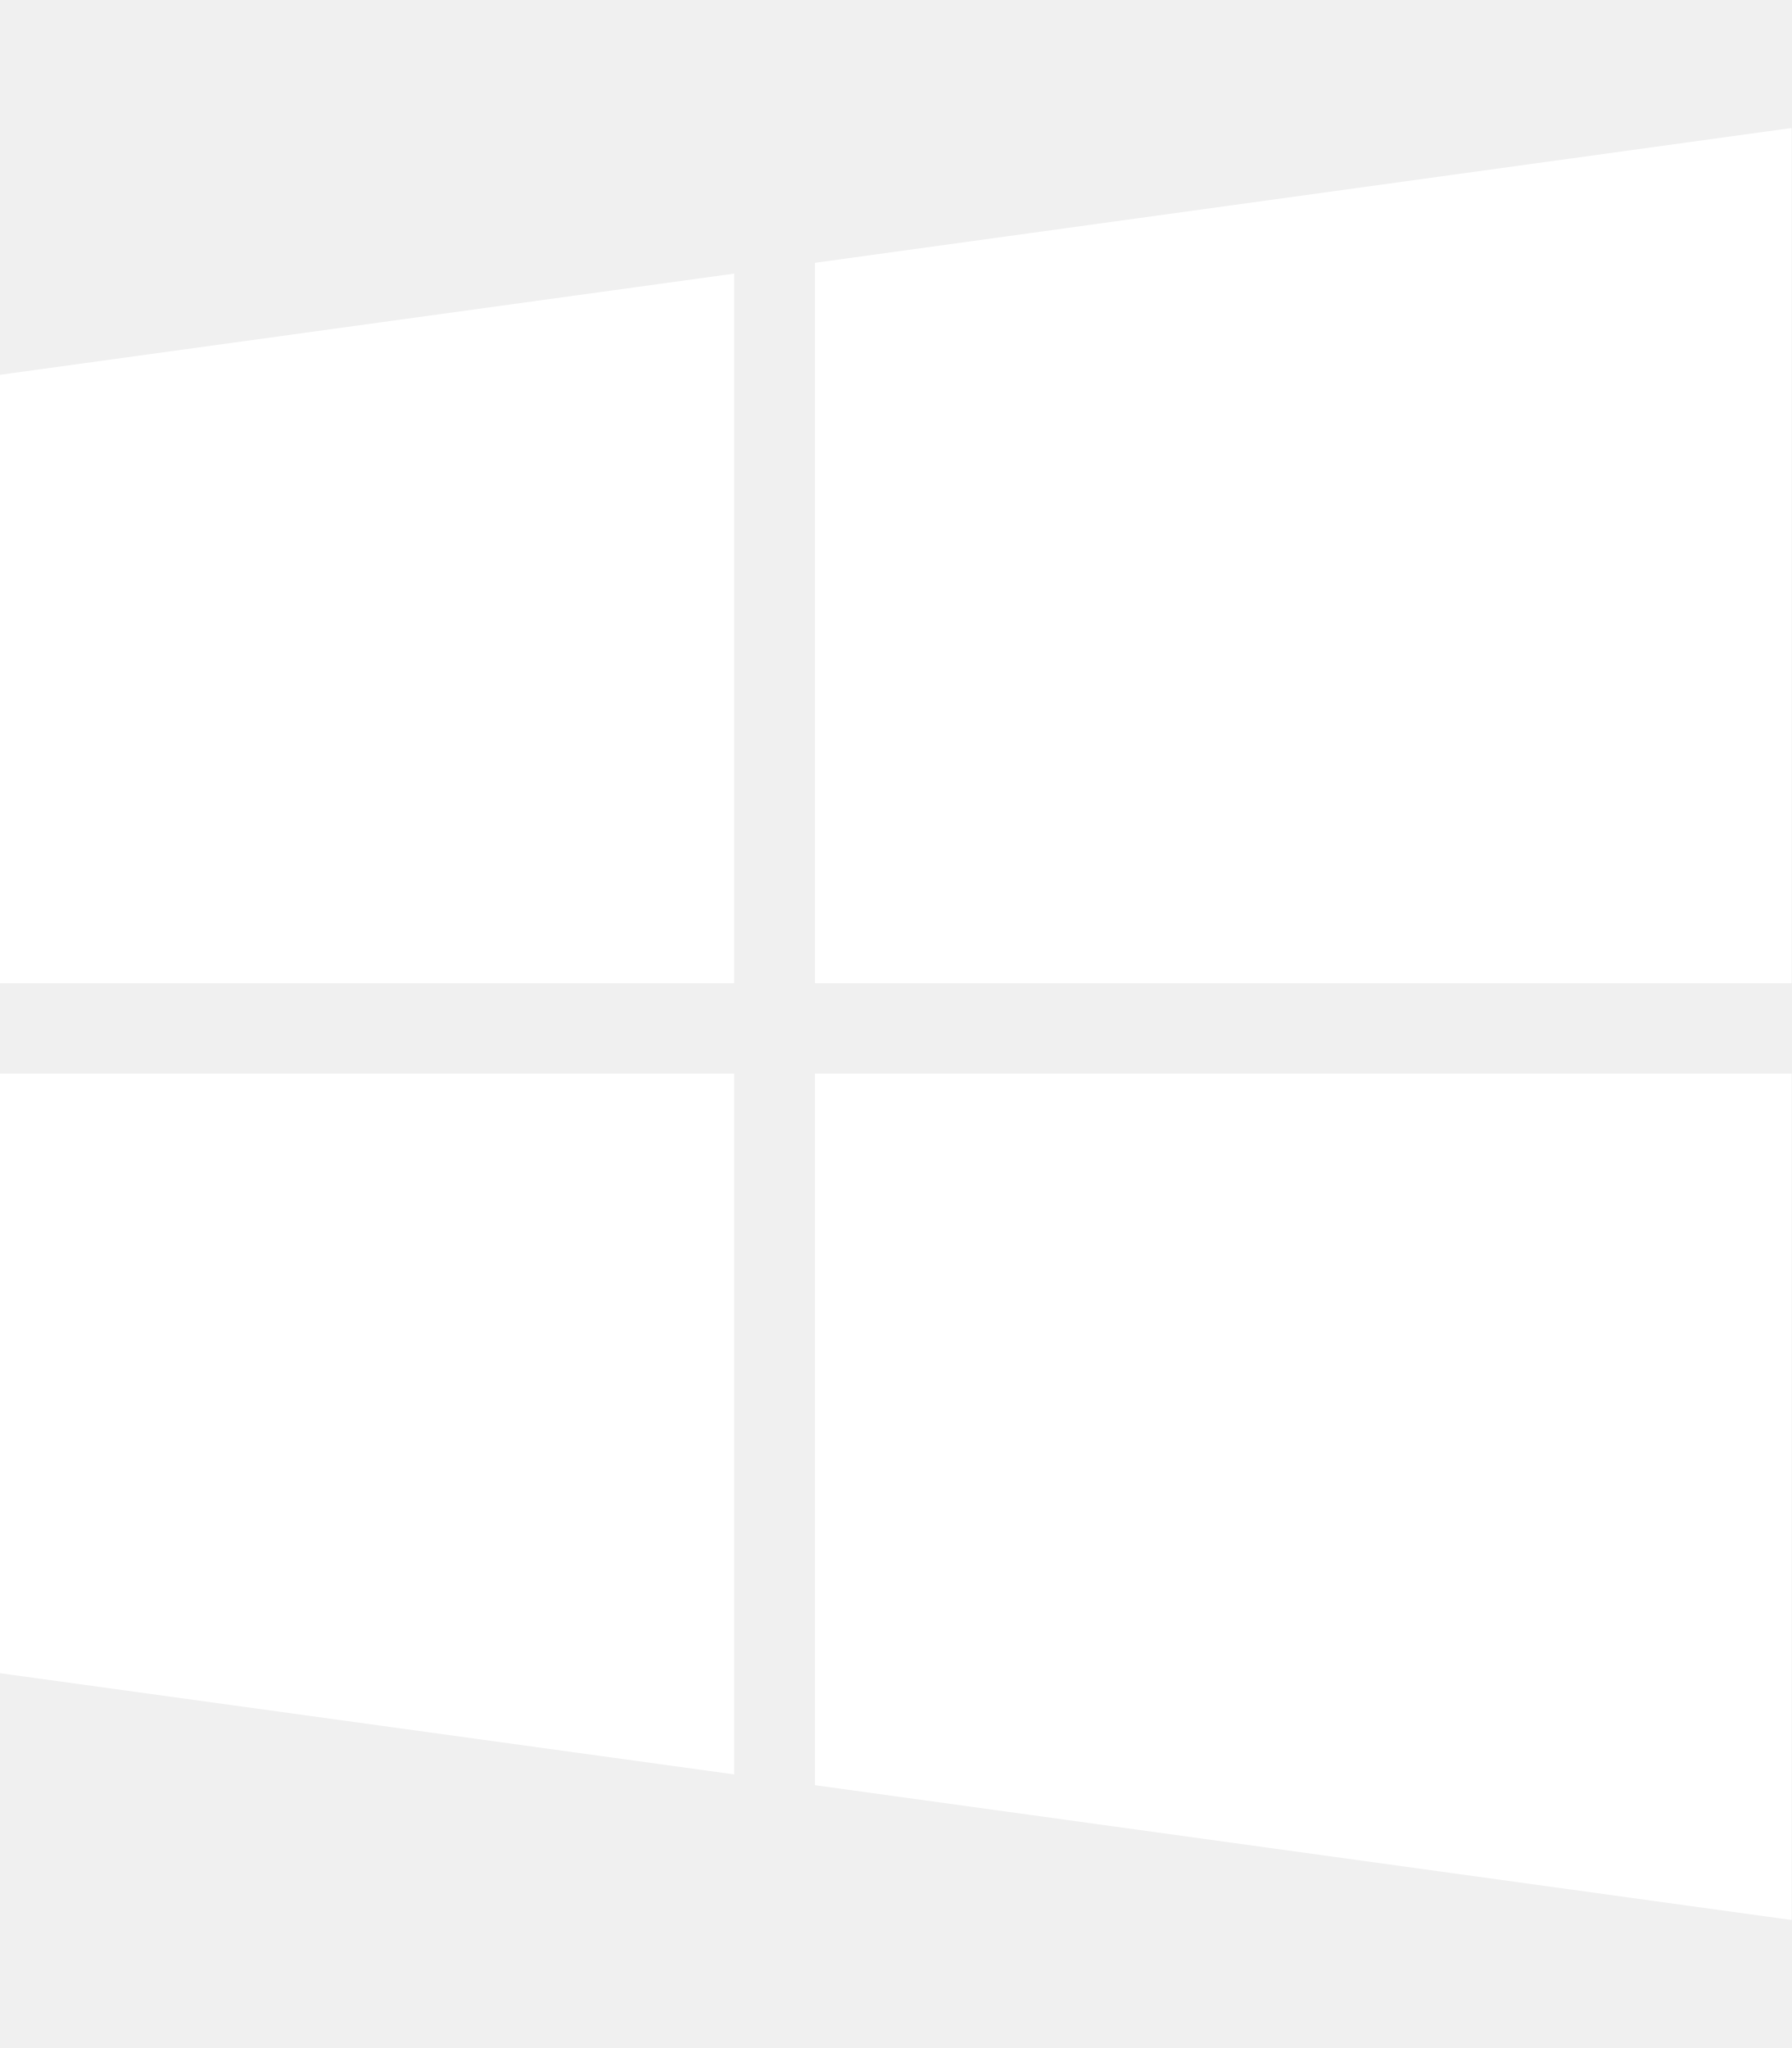
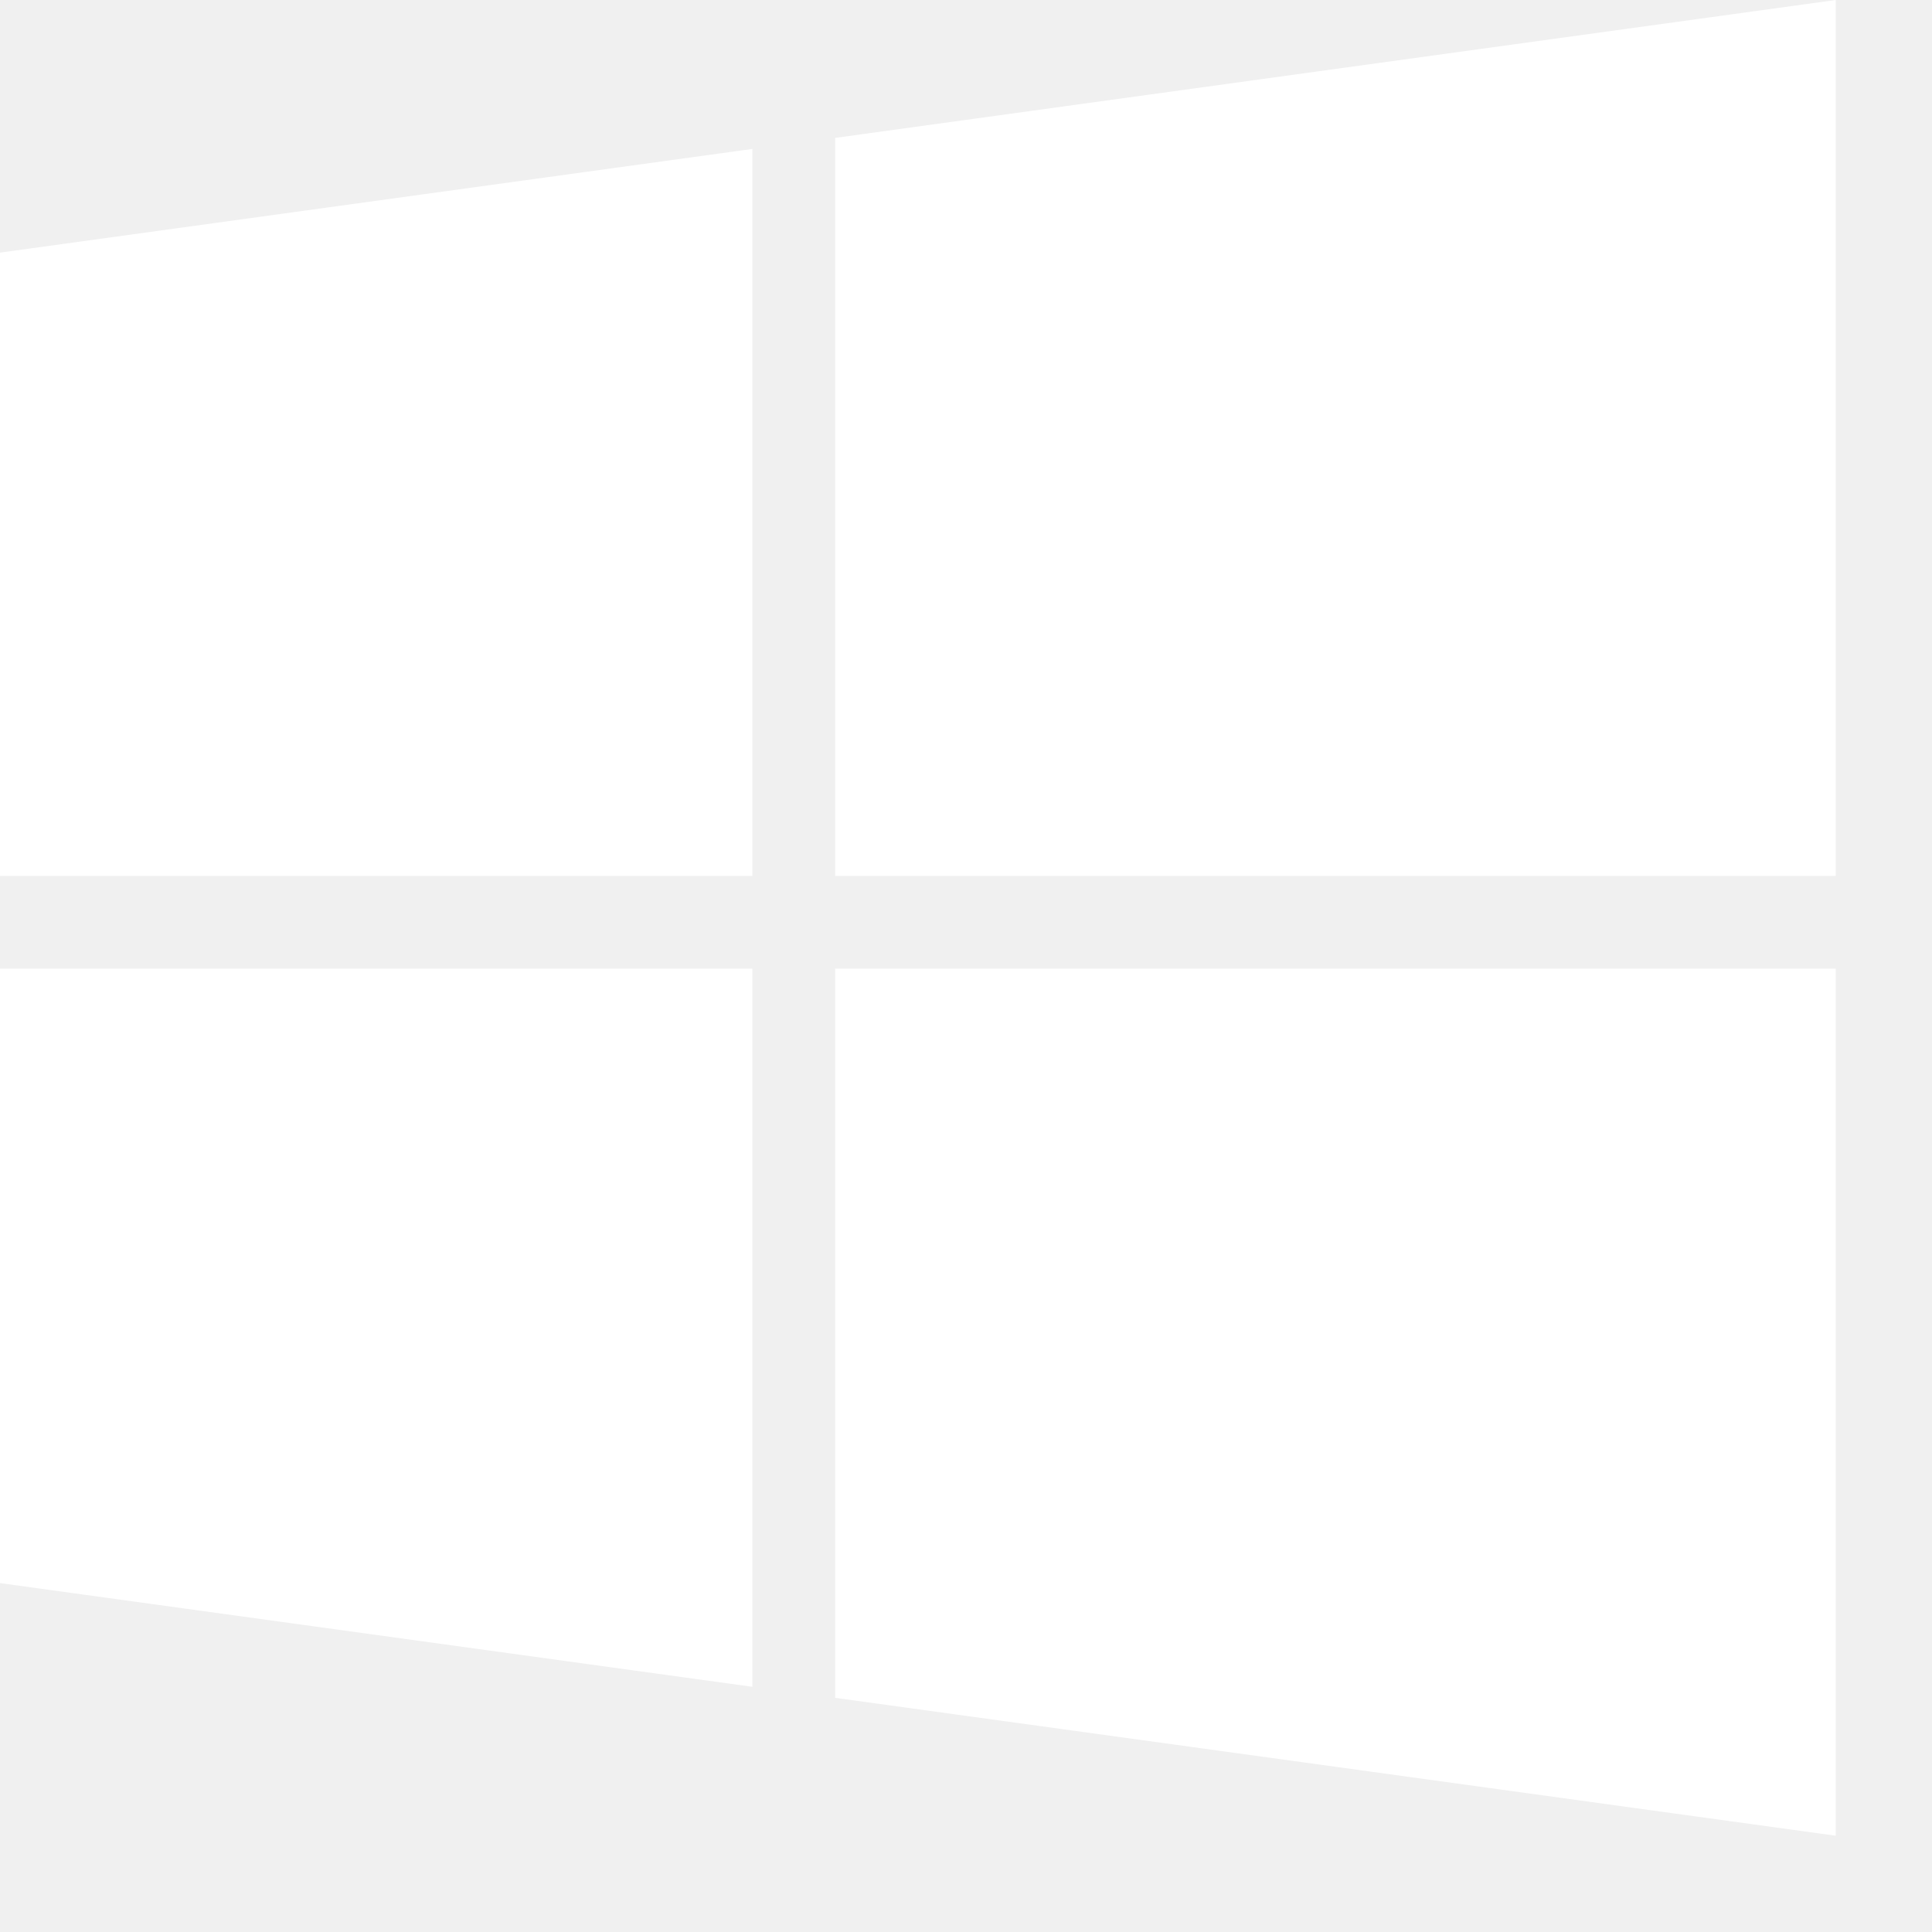
- <svg xmlns="http://www.w3.org/2000/svg" fill="#FFF" viewBox="0 0 448 512">
-   <path d="M0 93.7l183.6-25.3v177.4H0V93.7zm0 324.6l183.6 25.3V268.4H0v149.9zm203.8 28L448 480V268.4H203.8v177.9zm0-380.6v180.1H448V32L203.8 65.7z" />
+ <svg xmlns="http://www.w3.org/2000/svg" viewBox="0 0 500 500" fill="#FFF">
+   <g>
+     <polygon points="0,409.705 194.716,436.541 194.716,250.677 0,250.677" />
+     <polygon points="0,226.692 194.716,226.692 194.716,38.544 0,65.38" />
+     <polygon points="216.129,439.398 475.082,475.082 475.082,250.677 475.082,250.674 216.129,250.674" />
+     <polygon points="216.132,35.688 216.132,226.692 475.082,226.692 475.082,0" />
+   </g>
</svg>
